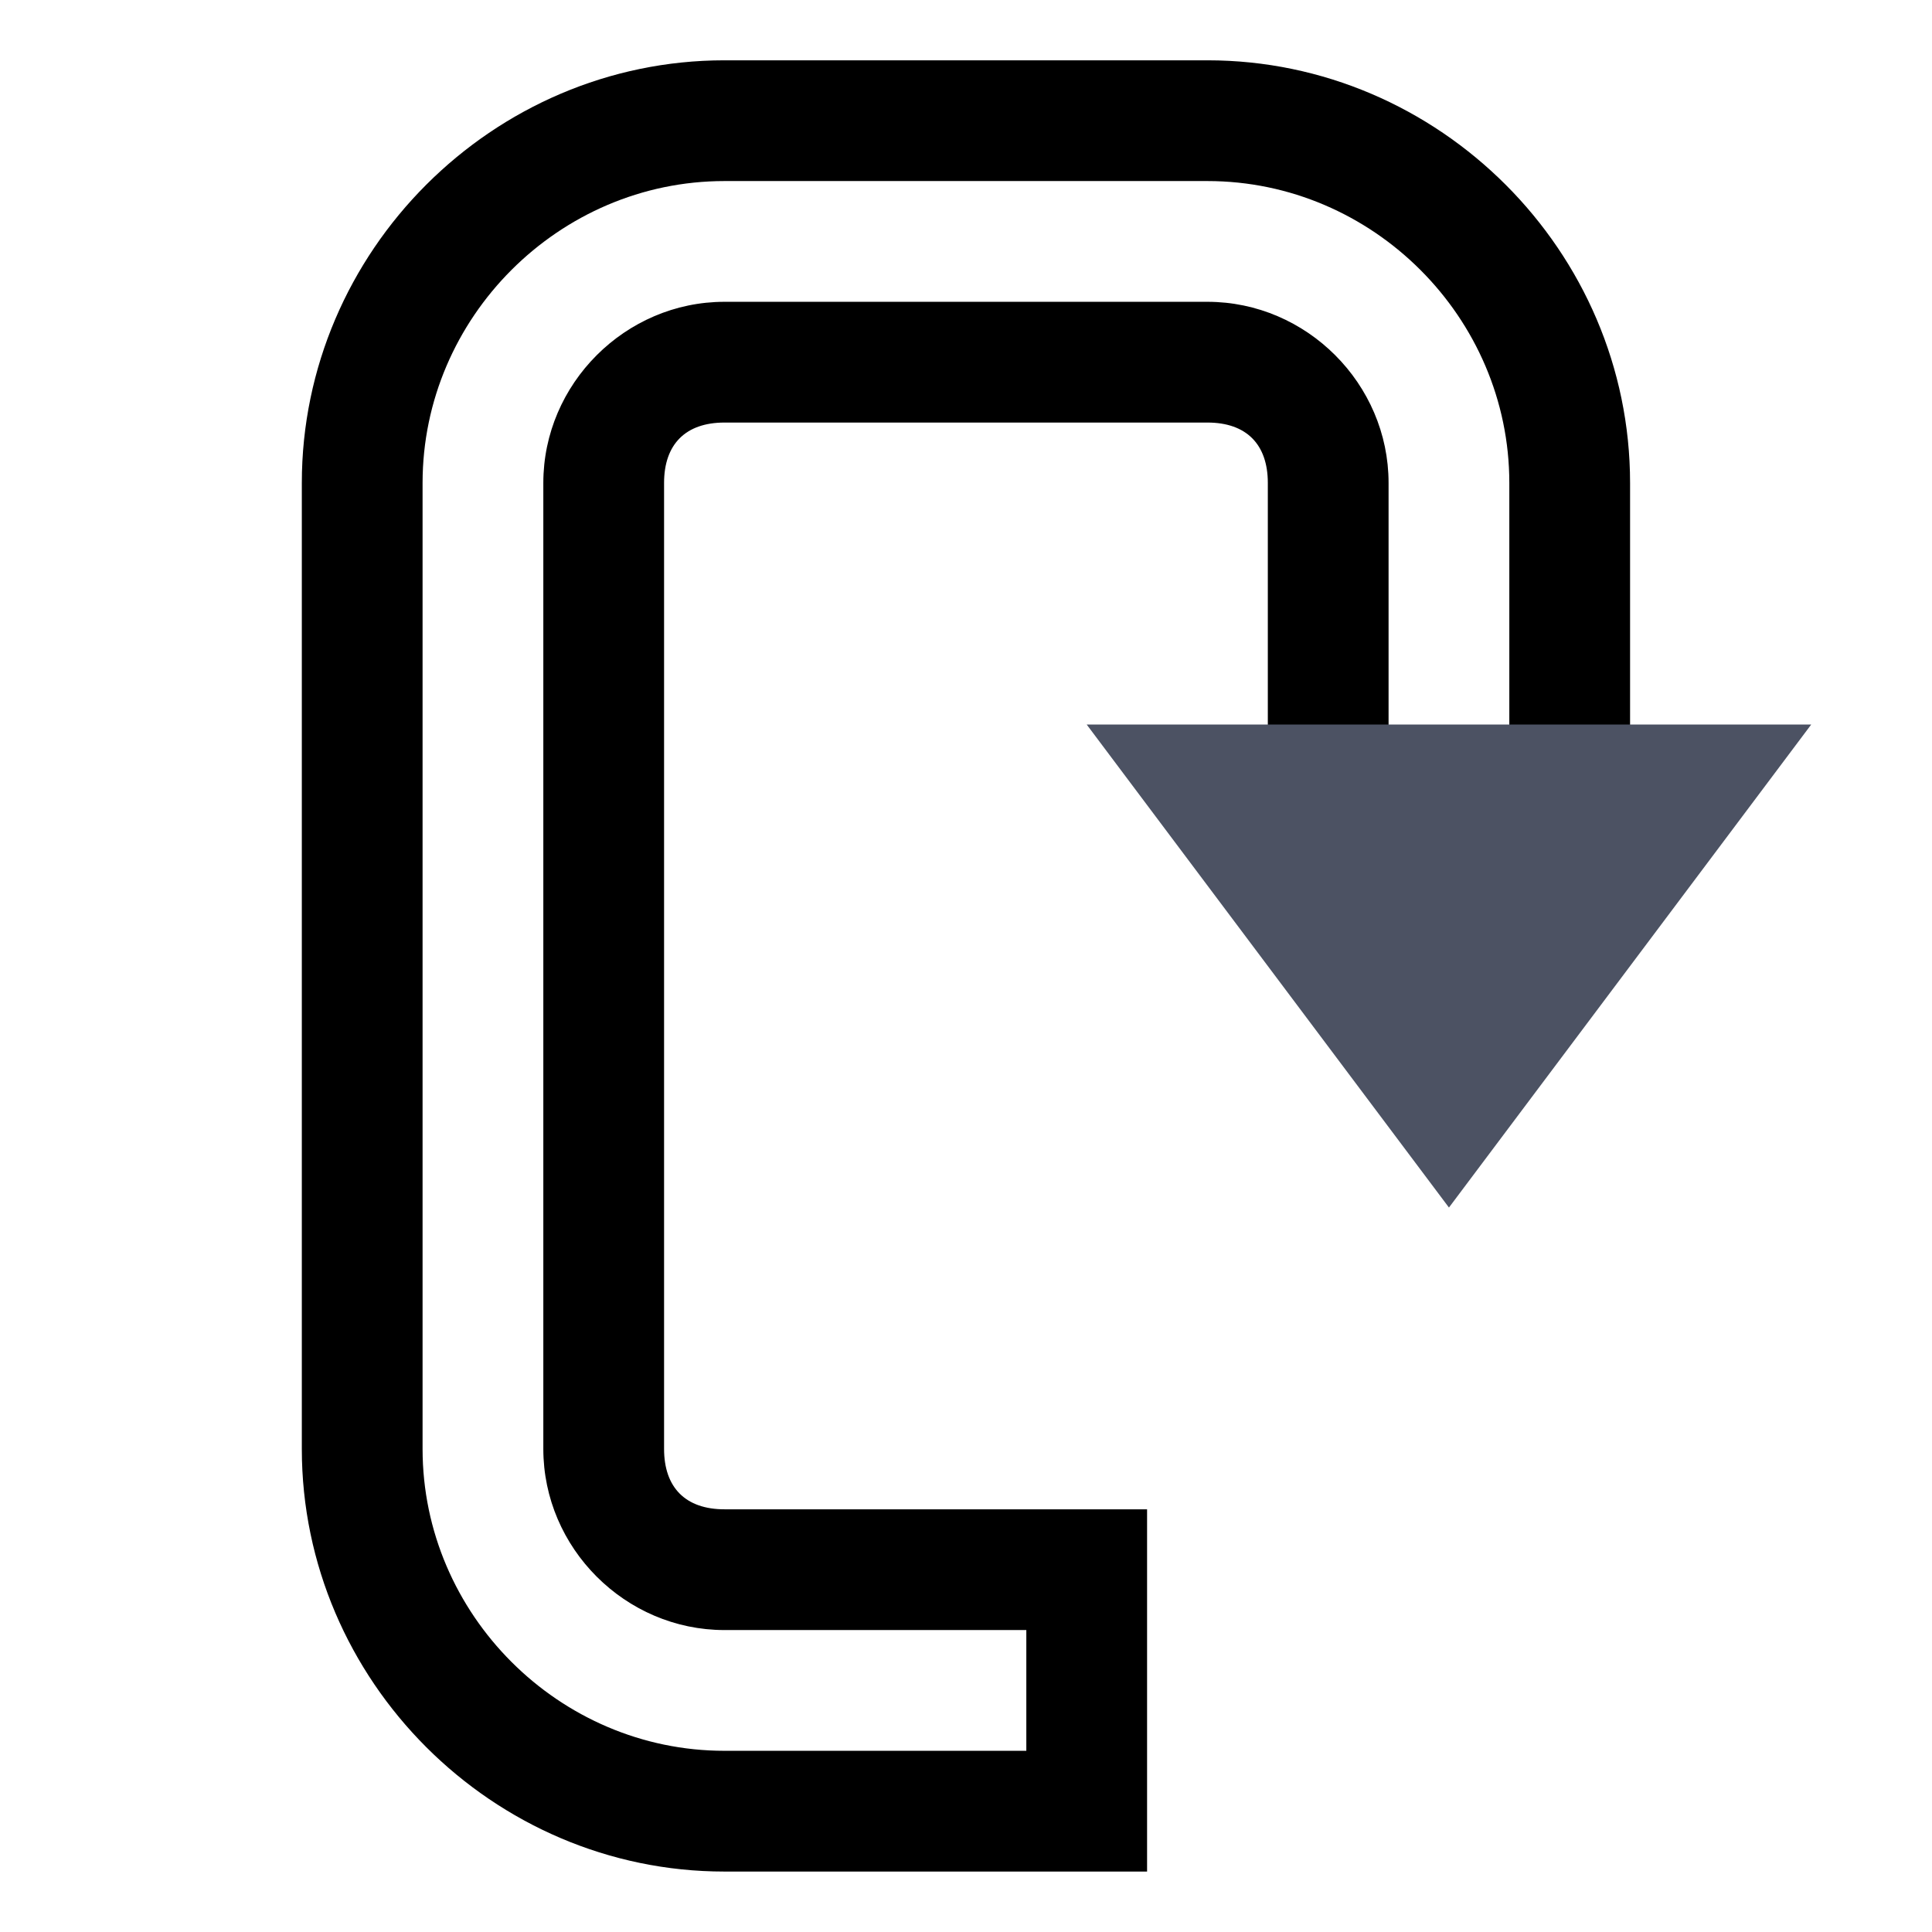
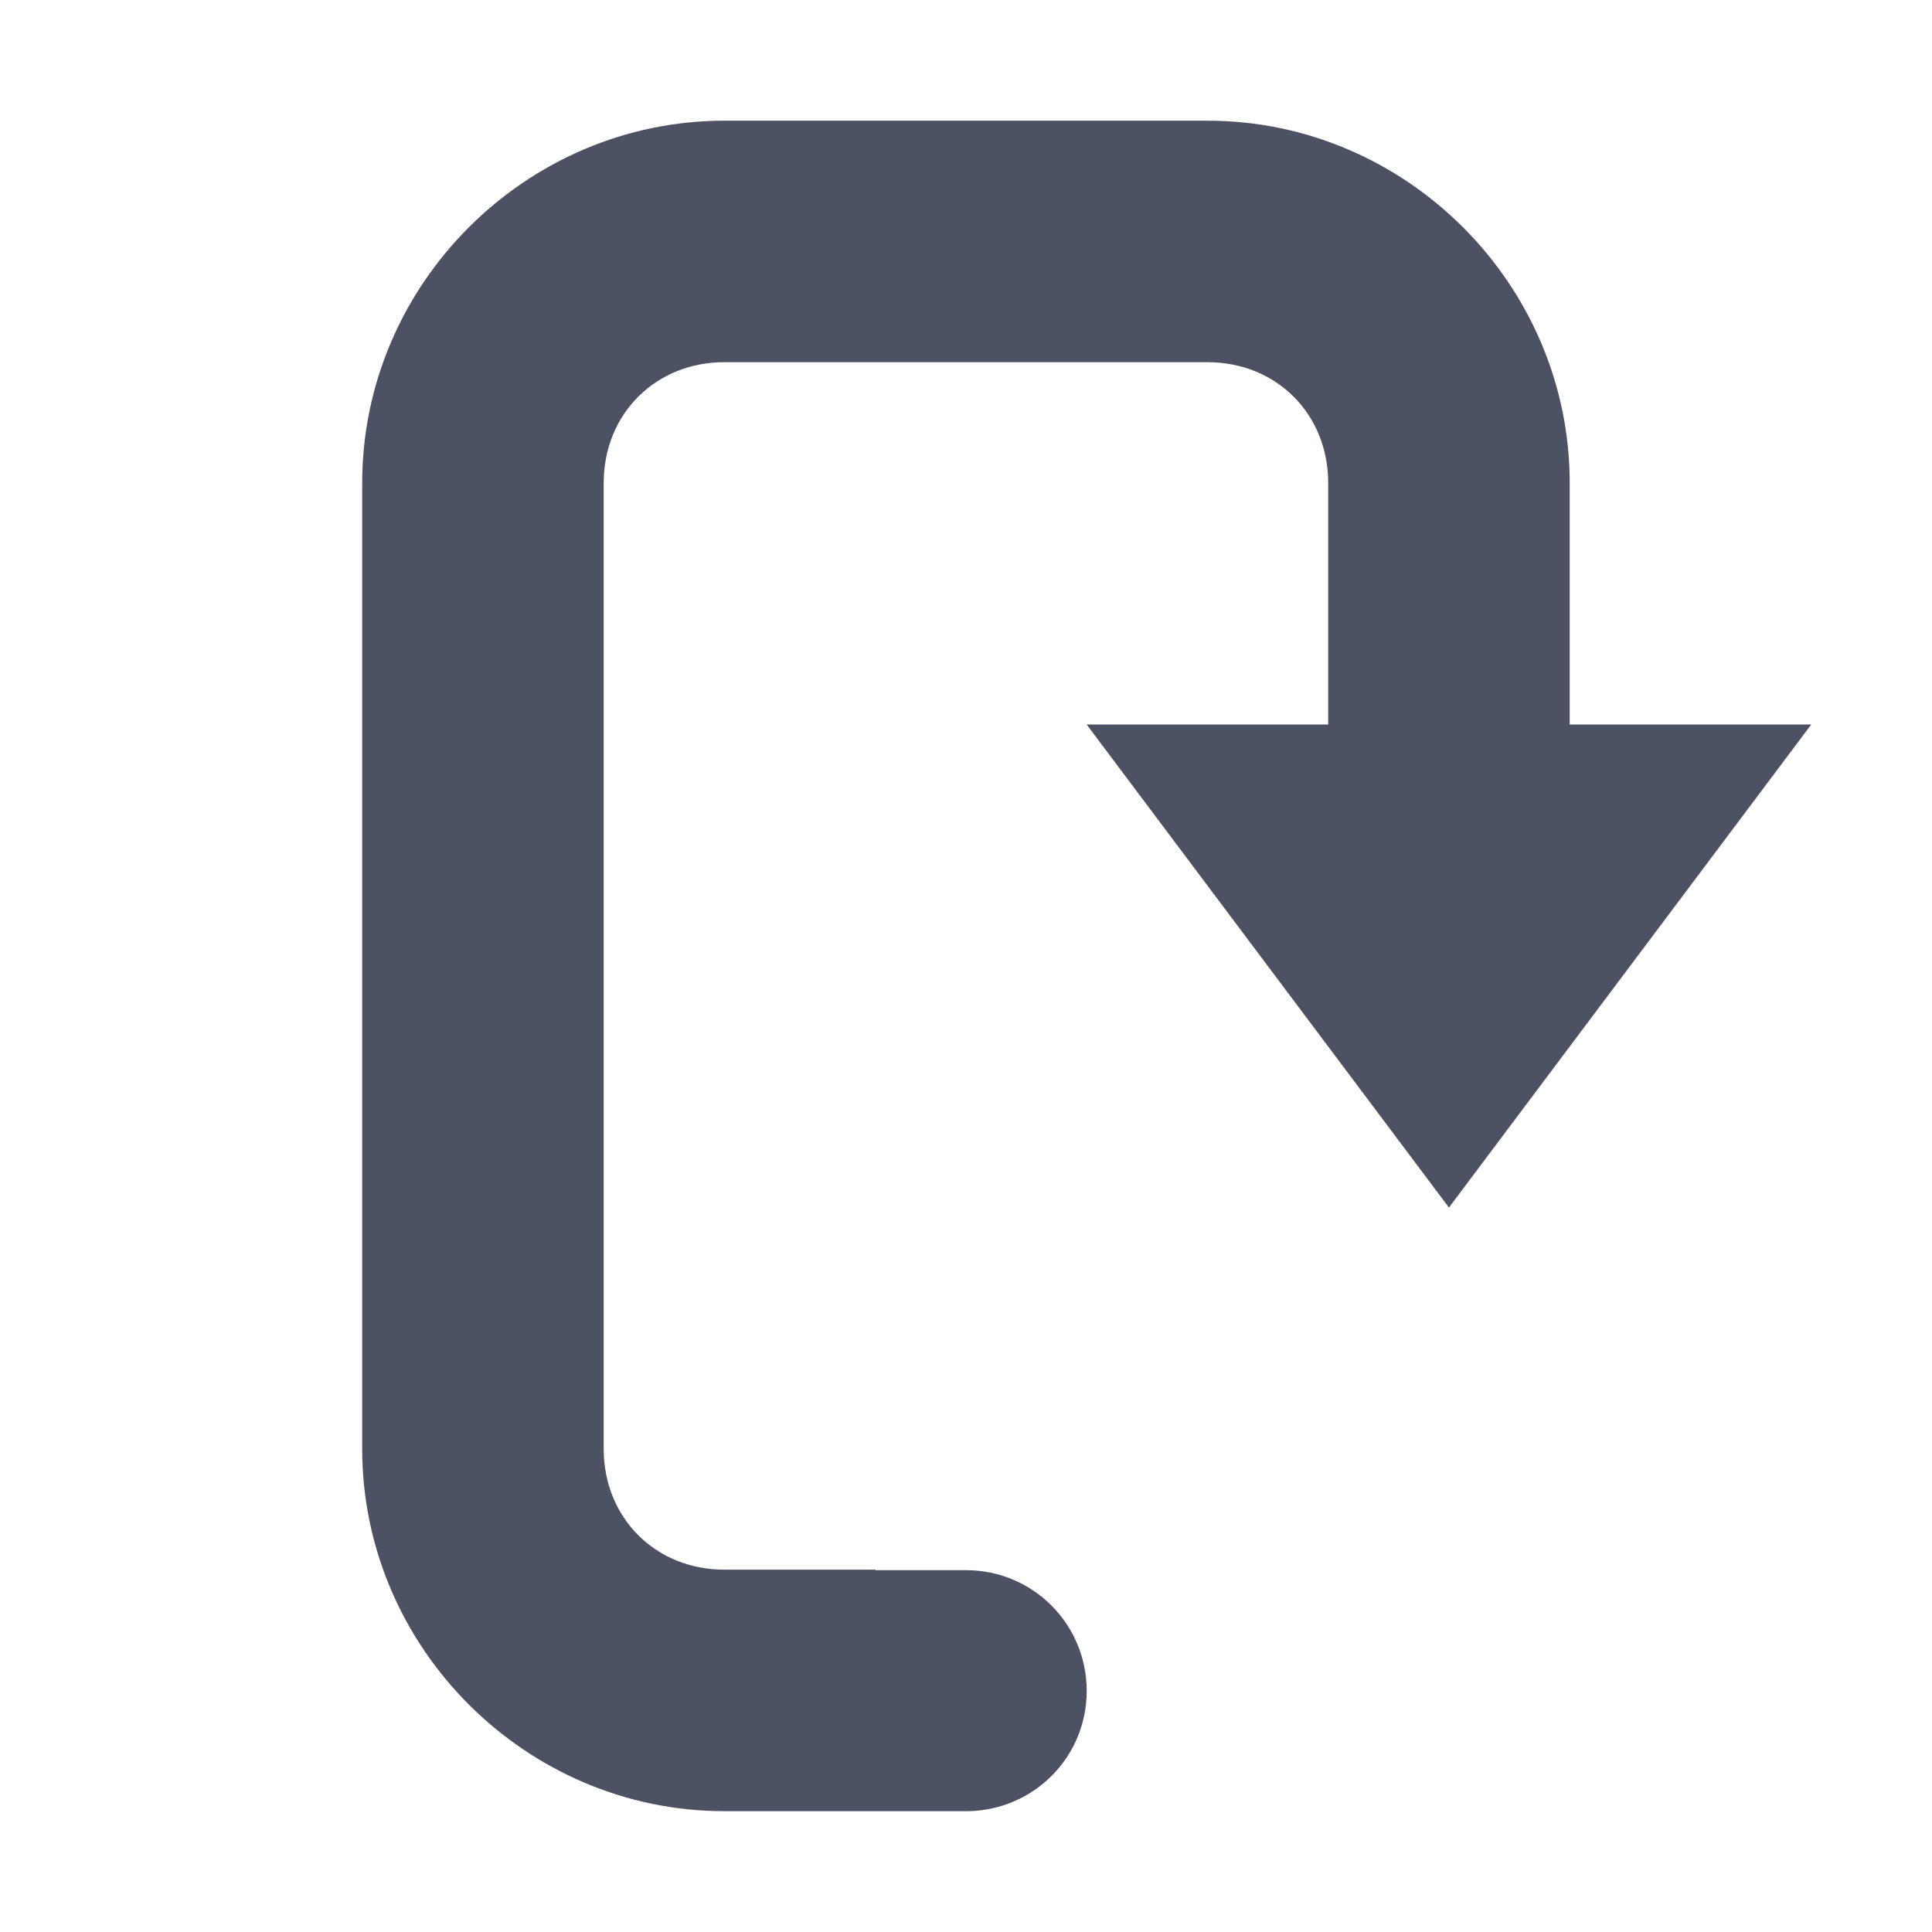
<svg xmlns="http://www.w3.org/2000/svg" xmlns:ns1="http://www.openswatchbook.org/uri/2009/osb" height="16" id="svg7384" style="enable-background:new" version="1.1" width="16">
  <defs id="defs7386">
    <linearGradient id="linearGradient6882" ns1:paint="solid">
      <stop id="stop6884" offset="0" style="stop-color:#555555;stop-opacity:1;" />
    </linearGradient>
    <linearGradient id="linearGradient5606" ns1:paint="solid">
      <stop id="stop5608" offset="0" style="stop-color:#000000;stop-opacity:1;" />
    </linearGradient>
    <filter id="filter7554" style="color-interpolation-filters:sRGB">
      <feBlend id="feBlend7556" in2="BackgroundImage" mode="darken" />
    </filter>
  </defs>
  <g id="layer9" style="display:inline" transform="translate(-665.0004,655.0034)">
-     <path d="m 671,-654.504 c -1.919,0 -3.5,1.581 -3.5,3.5 v 1 0.656 3.344 3 c 0,1.919 1.581,3.5 3.5,3.5 h 3.5 v -3 H 671 c -0.321,0 -0.5,-0.179 -0.5,-0.5 v -3 -3.344 -0.656 -1 c 0,-0.321 0.179,-0.5 0.5,-0.5 h 4 c 0.321,0 0.5,0.179 0.5,0.5 v 3.5 h 3 v -3.5 c 0,-1.919 -1.581,-3.5 -3.5,-3.5 z m 0,1 h 4 c 1.37,0 2.5,1.13 2.5,2.5 v 2.5 h -1 v -2.5 c 0,-0.821 -0.679,-1.5 -1.5,-1.5 h -4 c -0.821,0 -1.5,0.679 -1.5,1.5 v 1 0.656 3.344 3 c 0,0.821 0.679,1.5 1.5,1.5 h 2.5 v 1 H 671 c -1.37,0 -2.5,-1.13 -2.5,-2.5 v -3 -3.344 -0.656 -1 c 0,-1.37 1.13,-2.5 2.5,-2.5 z" id="path6069" style="color:#000000;font-style:normal;font-variant:normal;font-weight:normal;font-stretch:normal;font-size:medium;line-height:normal;font-family:sans-serif;font-variant-ligatures:normal;font-variant-position:normal;font-variant-caps:normal;font-variant-numeric:normal;font-variant-alternates:normal;font-feature-settings:normal;text-indent:0;text-align:start;text-decoration:none;text-decoration-line:none;text-decoration-style:solid;text-decoration-color:#000000;letter-spacing:normal;word-spacing:normal;text-transform:none;writing-mode:lr-tb;direction:ltr;text-orientation:mixed;dominant-baseline:auto;baseline-shift:baseline;text-anchor:start;white-space:normal;shape-padding:0;clip-rule:nonzero;display:inline;overflow:visible;visibility:visible;opacity:1;isolation:auto;mix-blend-mode:normal;color-interpolation:sRGB;color-interpolation-filters:linearRGB;solid-color:#000000;solid-opacity:1;vector-effect:none;fill-opacity:1;fill-rule:nonzero;stroke:none;stroke-width:1;stroke-linecap:butt;stroke-linejoin:miter;stroke-miterlimit:4;stroke-dasharray:none;stroke-dashoffset:0;stroke-opacity:1;color-rendering:auto;image-rendering:auto;shape-rendering:auto;text-rendering:auto;enable-background:accumulate" />
+     <path d="m 671,-654.004 c -1.645,0 -3,1.355 -3,3 v 1 0.656 3.344 3 c 0,1.645 1.355,3 3,3 h 2.02 c 0.544,-0.011 0.98,-0.449 0.98,-0.996 0,-0.554 -0.446,-1 -1,-1 h -0.75 v -0.004 h -1.25 c -0.571,0 -1,-0.429 -1,-1 v -3 -3.344 -0.656 -1 c 0,-0.571 0.429,-1 1,-1 h 4 c 0.571,0 1,0.429 1,1 v 3 h 2 v -3 c 0,-1.645 -1.355,-3 -3,-3 z" id="path6069" style="color:#000000;text-indent:0;text-transform:none;fill:#4c5263;fill-opacity:1;stroke:none" />
    <path d="m 677,-645.003 3,-4 h -6 z" id="path6073" style="fill:#4c5263;fill-opacity:1;stroke:none" />
  </g>
  <g id="layer10" style="display:inline;filter:url(#filter7554)" transform="translate(-665.0004,655.0034)" />
  <g id="layer1" style="display:inline" transform="translate(-424.0002,38.00336)" />
  <g id="layer14" style="display:inline" transform="translate(-665.0004,655.0034)" />
  <g id="layer15" style="display:inline" transform="translate(-665.0004,655.0034)" />
  <g id="g71291" style="display:inline" transform="translate(-665.0004,655.0034)" />
  <g id="layer2" style="display:inline" transform="translate(-424.0002,188.0034)" />
  <g id="layer3" transform="translate(-424.0002,-71.99664)" />
  <g id="layer12" style="display:inline" transform="translate(-665.0004,655.0034)" />
</svg>
